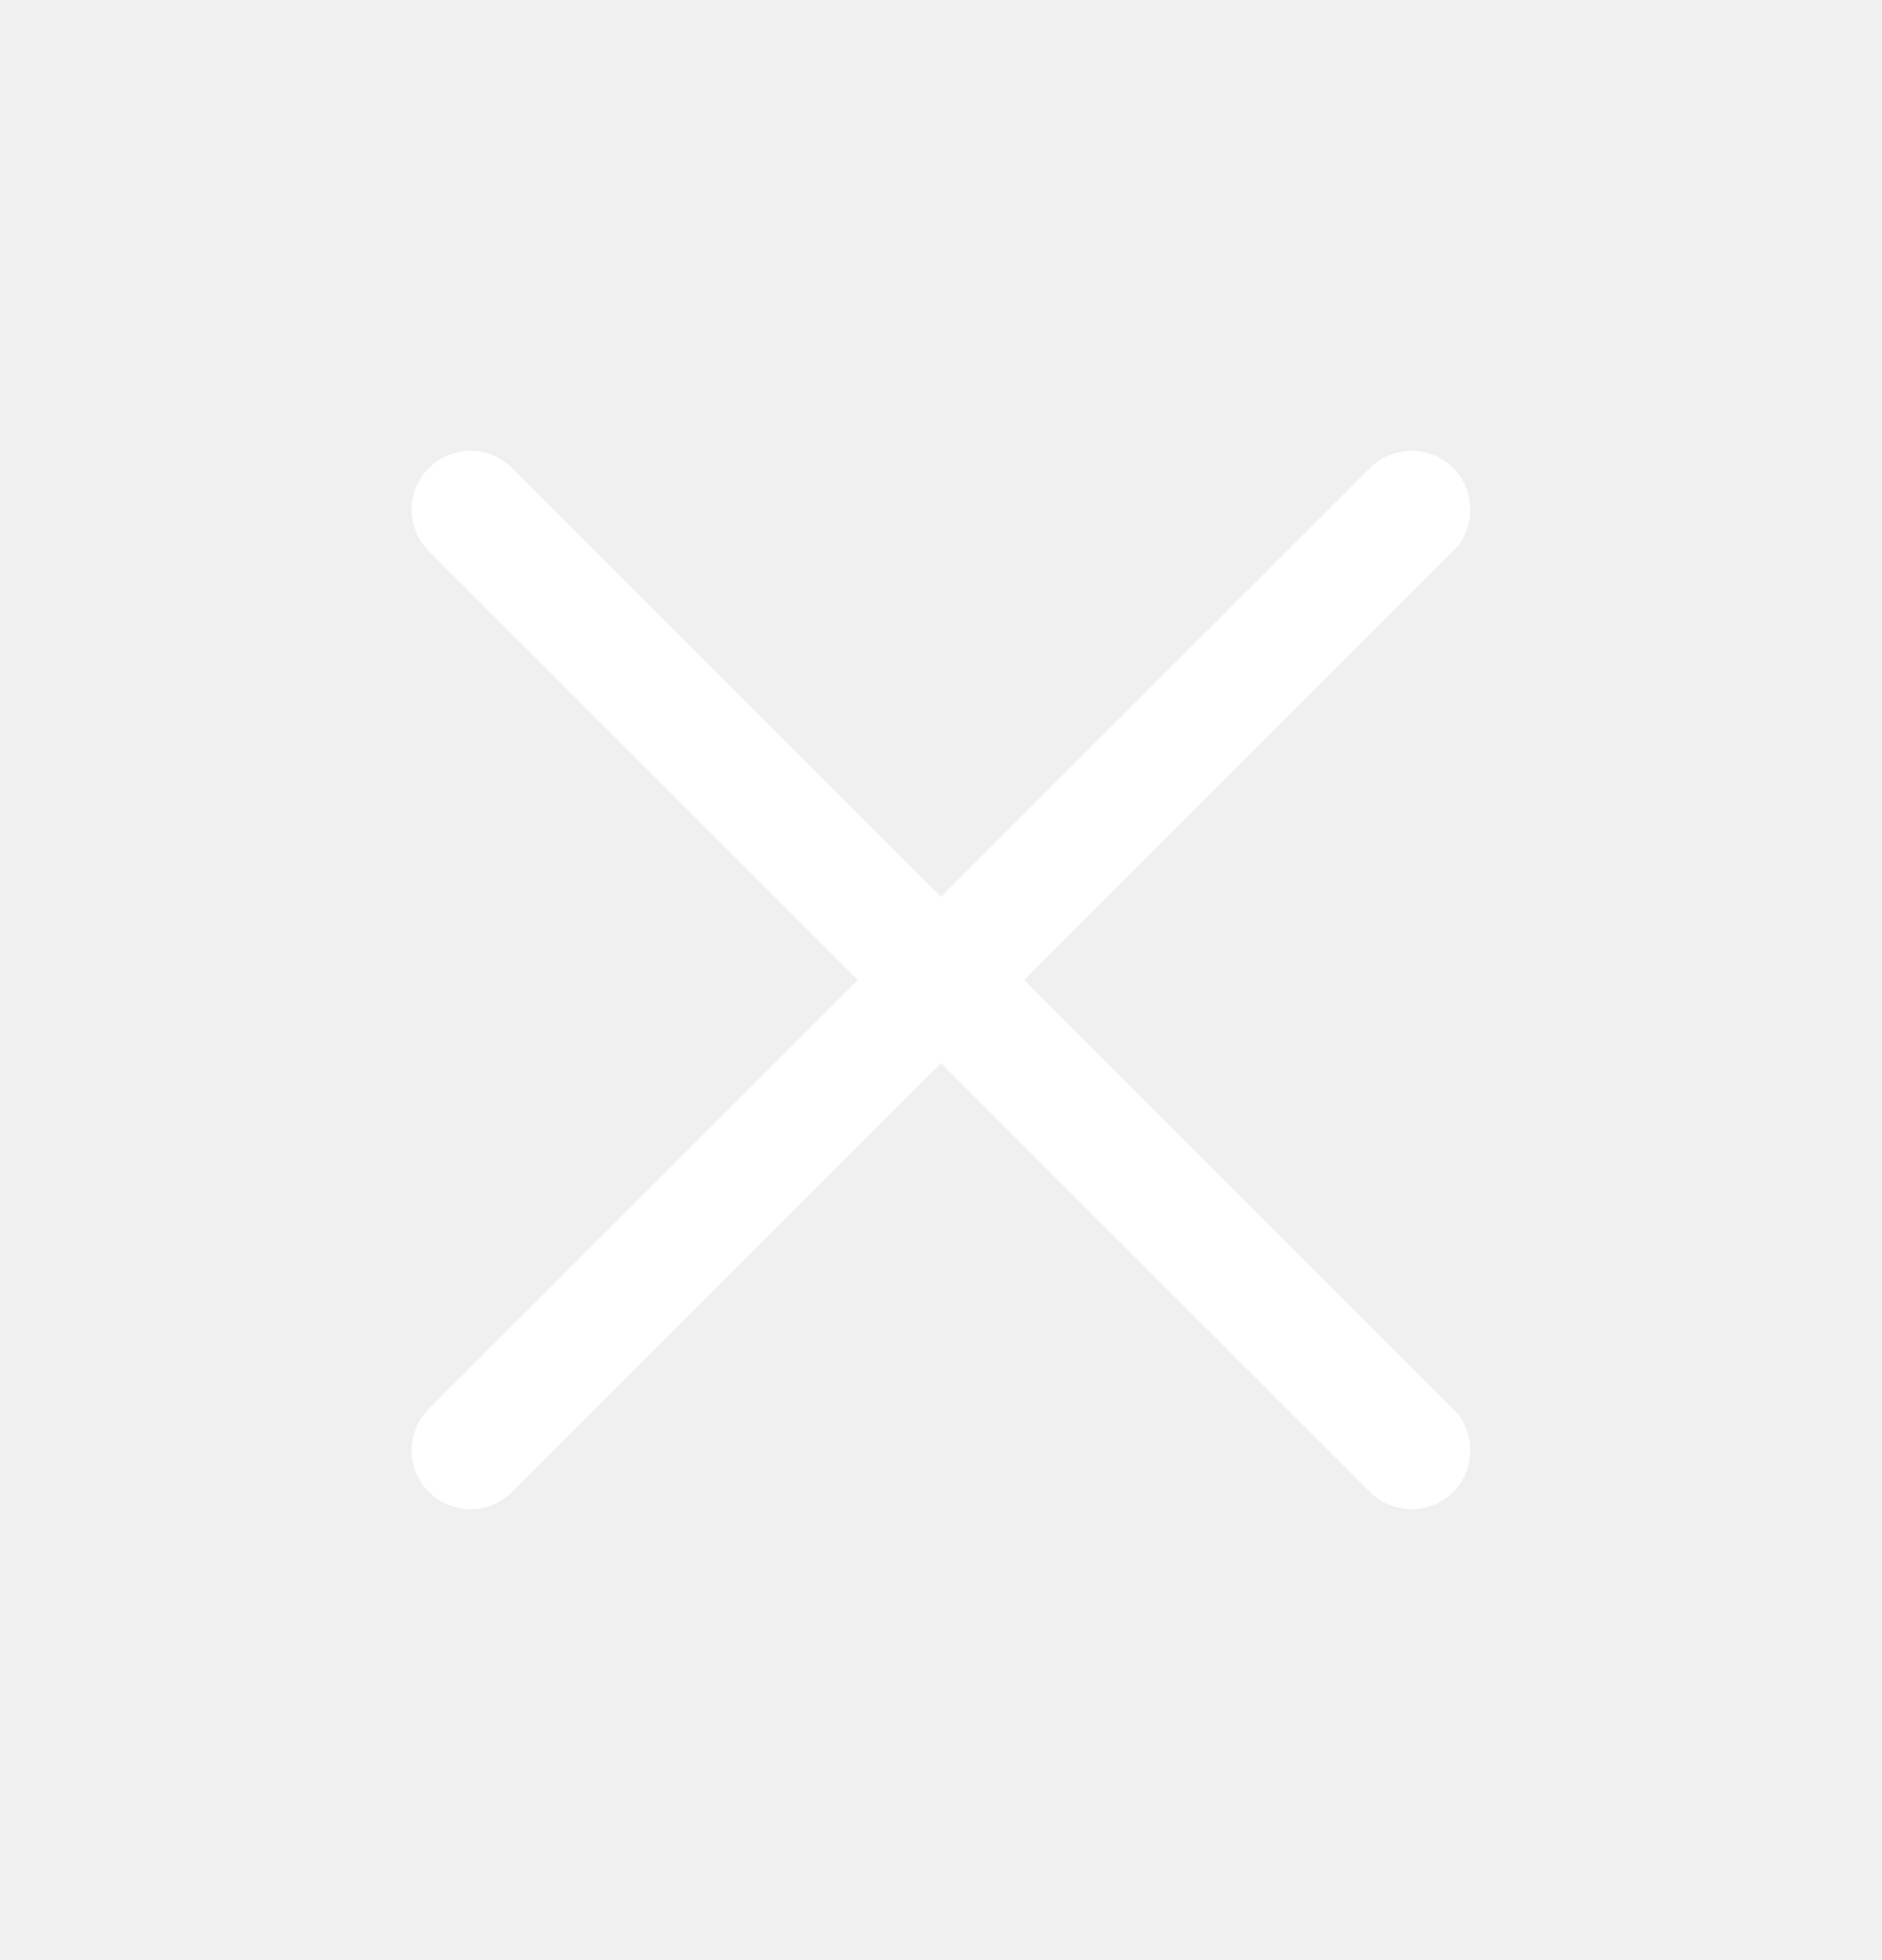
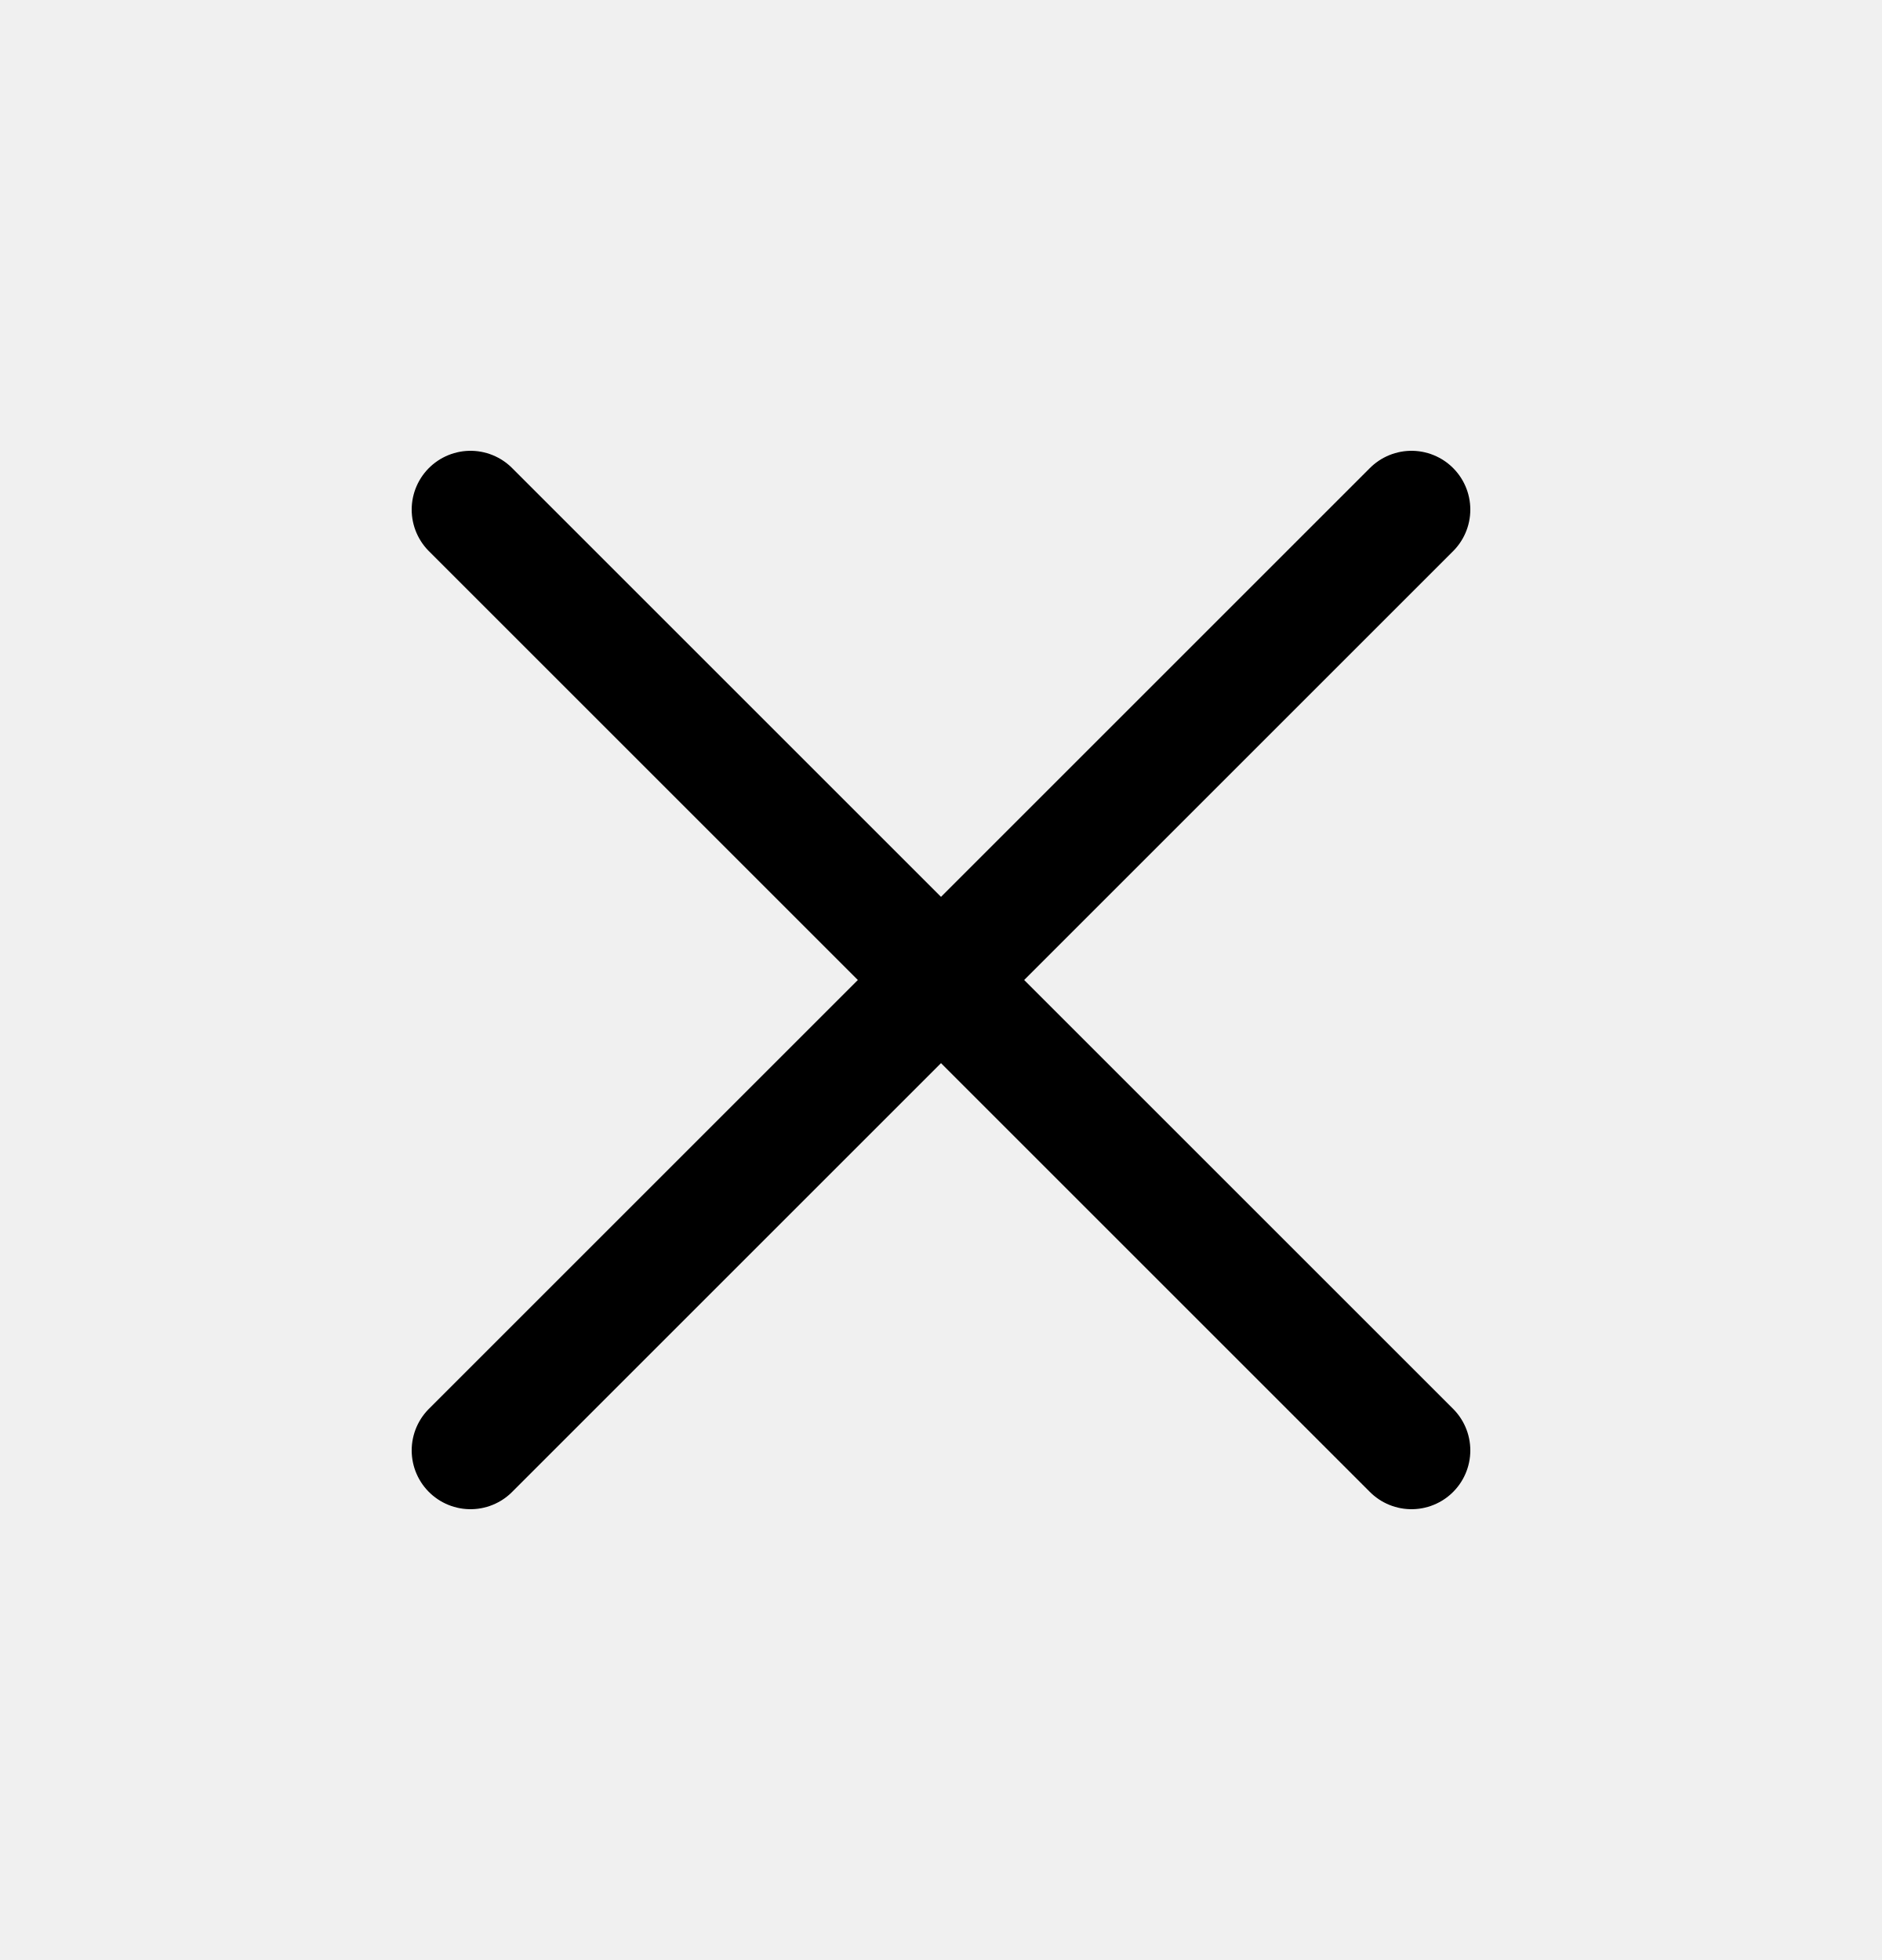
<svg xmlns="http://www.w3.org/2000/svg" width="24" height="25" viewBox="0 0 24 25" fill="none">
-   <path d="M6 6.5L18 18.5" stroke="white" stroke-width="1.5" stroke-linecap="round" stroke-linejoin="round" />
-   <path d="M18 6.5L6 18.5" stroke="white" stroke-width="1.5" stroke-linecap="round" stroke-linejoin="round" />
+   <path d="M6 6.5L18 18.5" stroke="currentColor" stroke-width="1.5" stroke-linecap="round" stroke-linejoin="round" />
+   <path d="M18 6.5L6 18.5" stroke="currentColor" stroke-width="1.5" stroke-linecap="round" stroke-linejoin="round" />
</svg>
